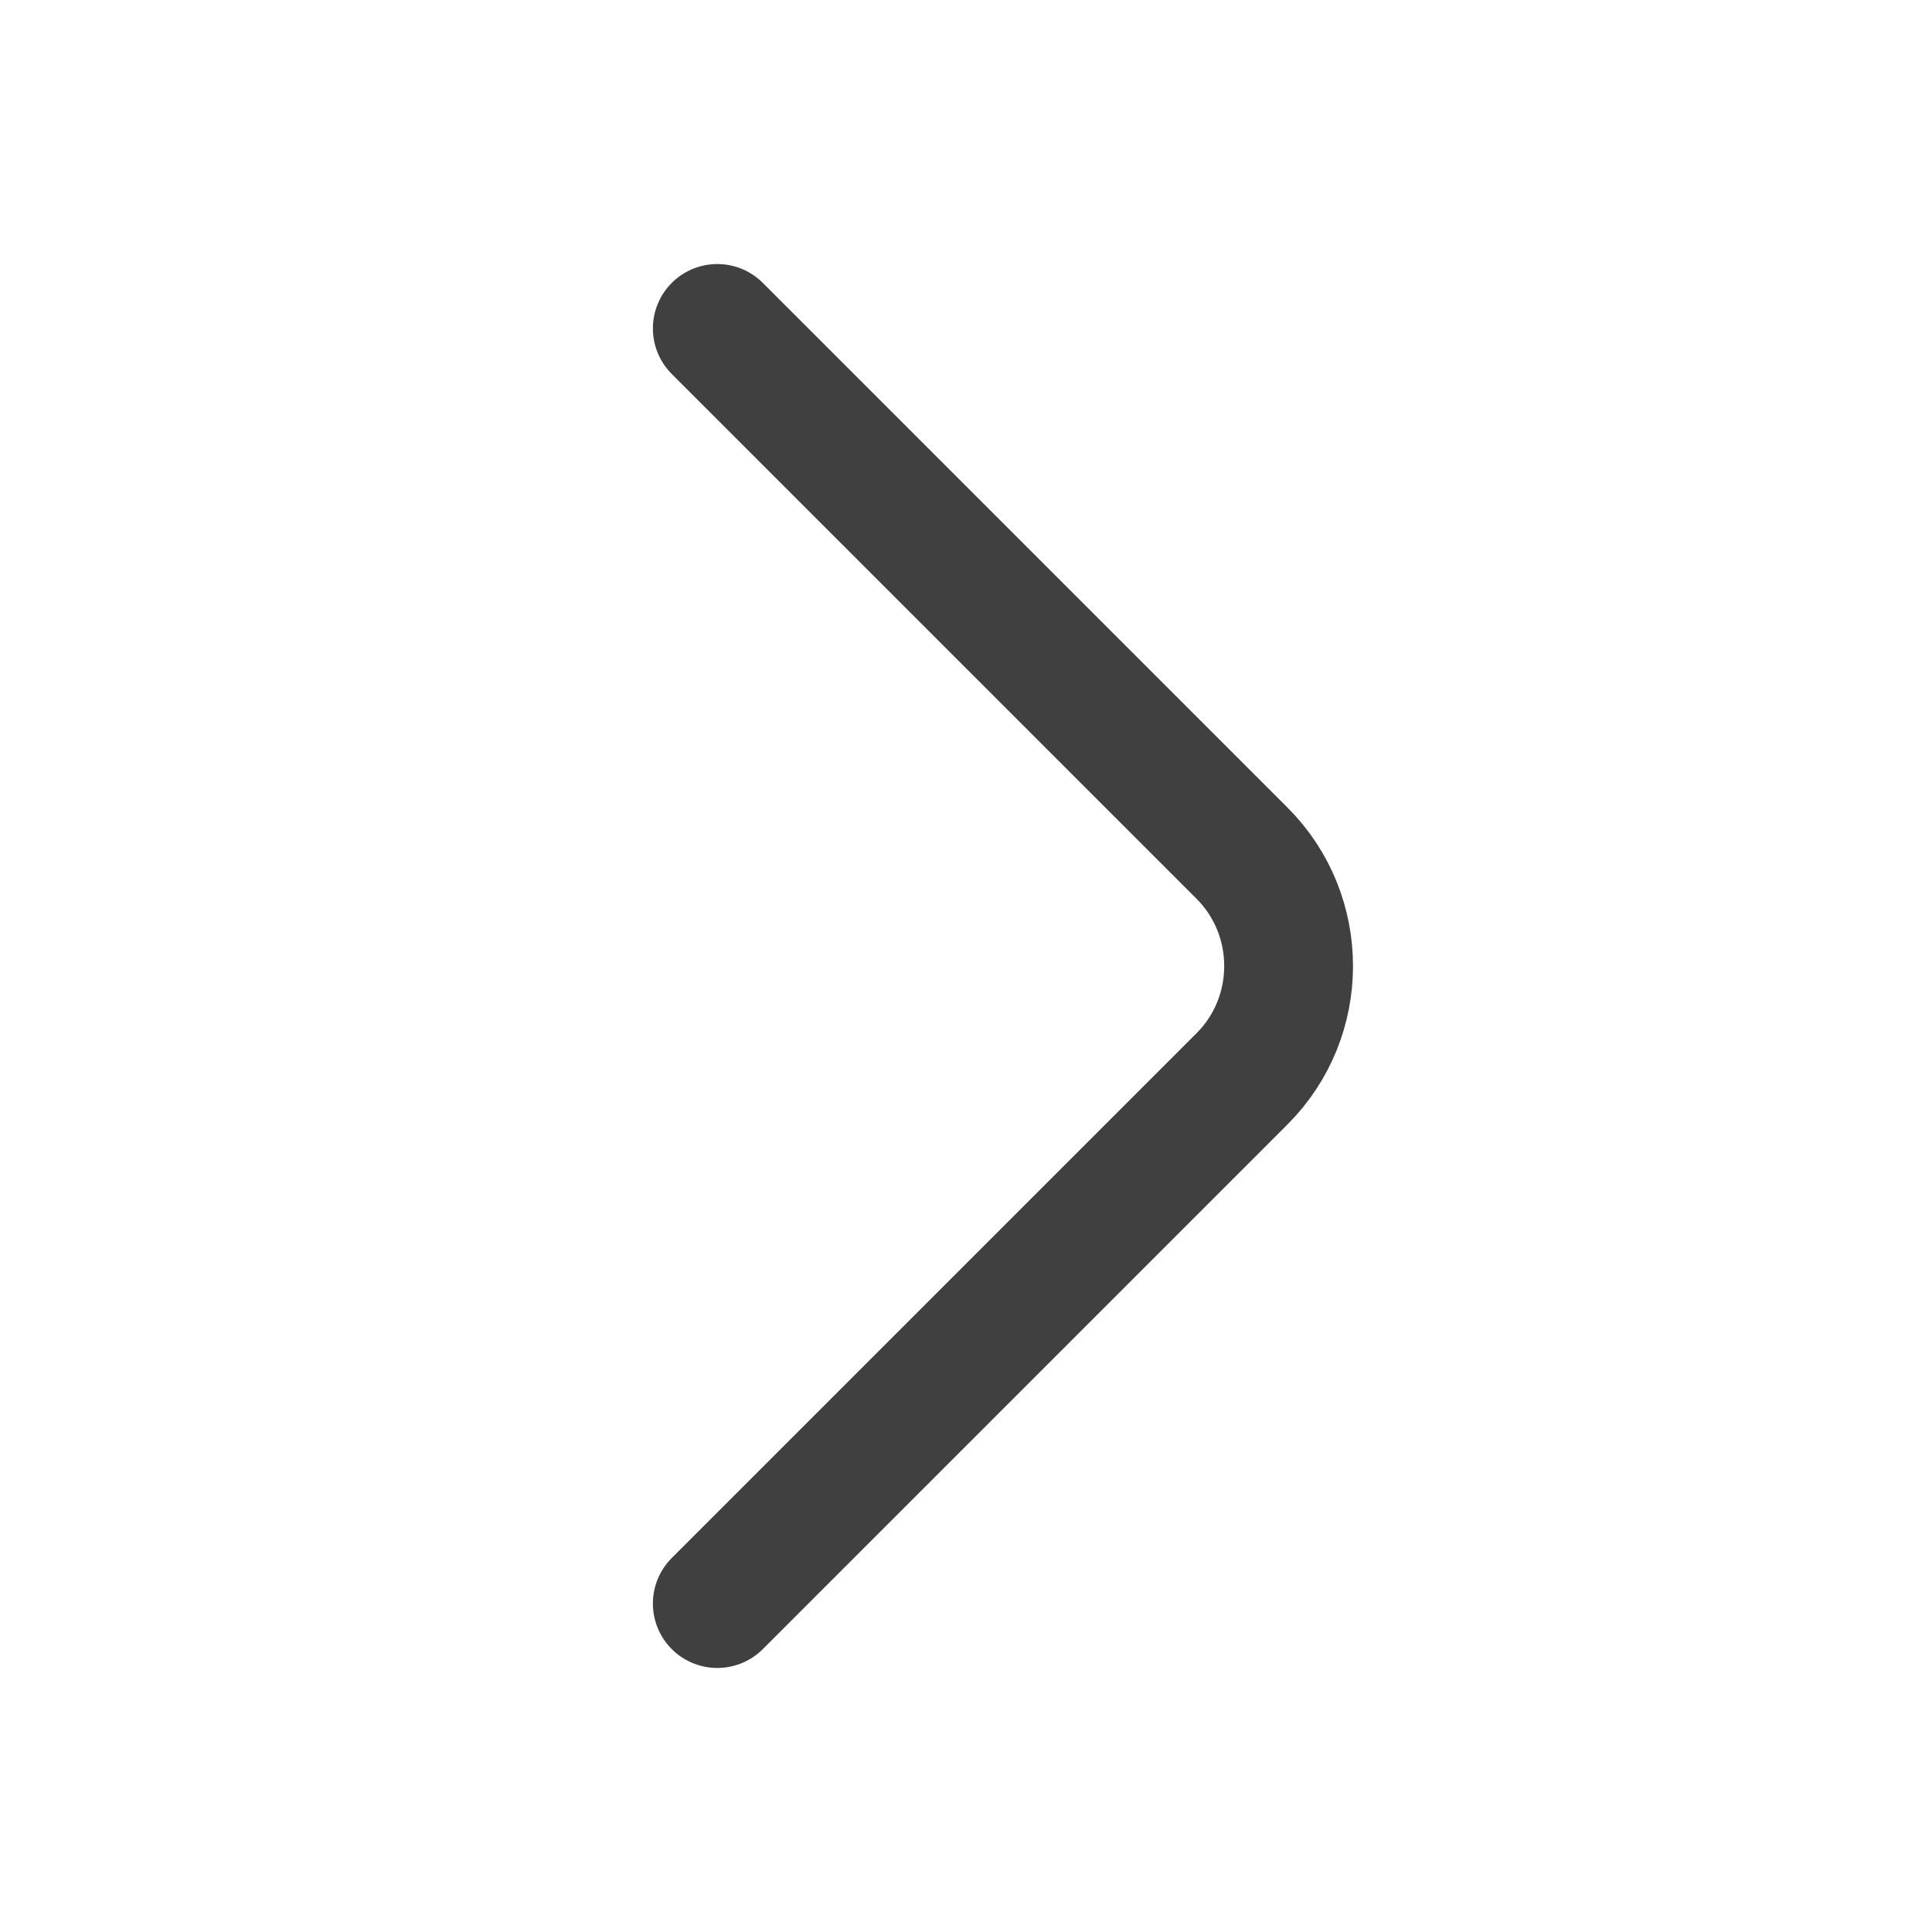
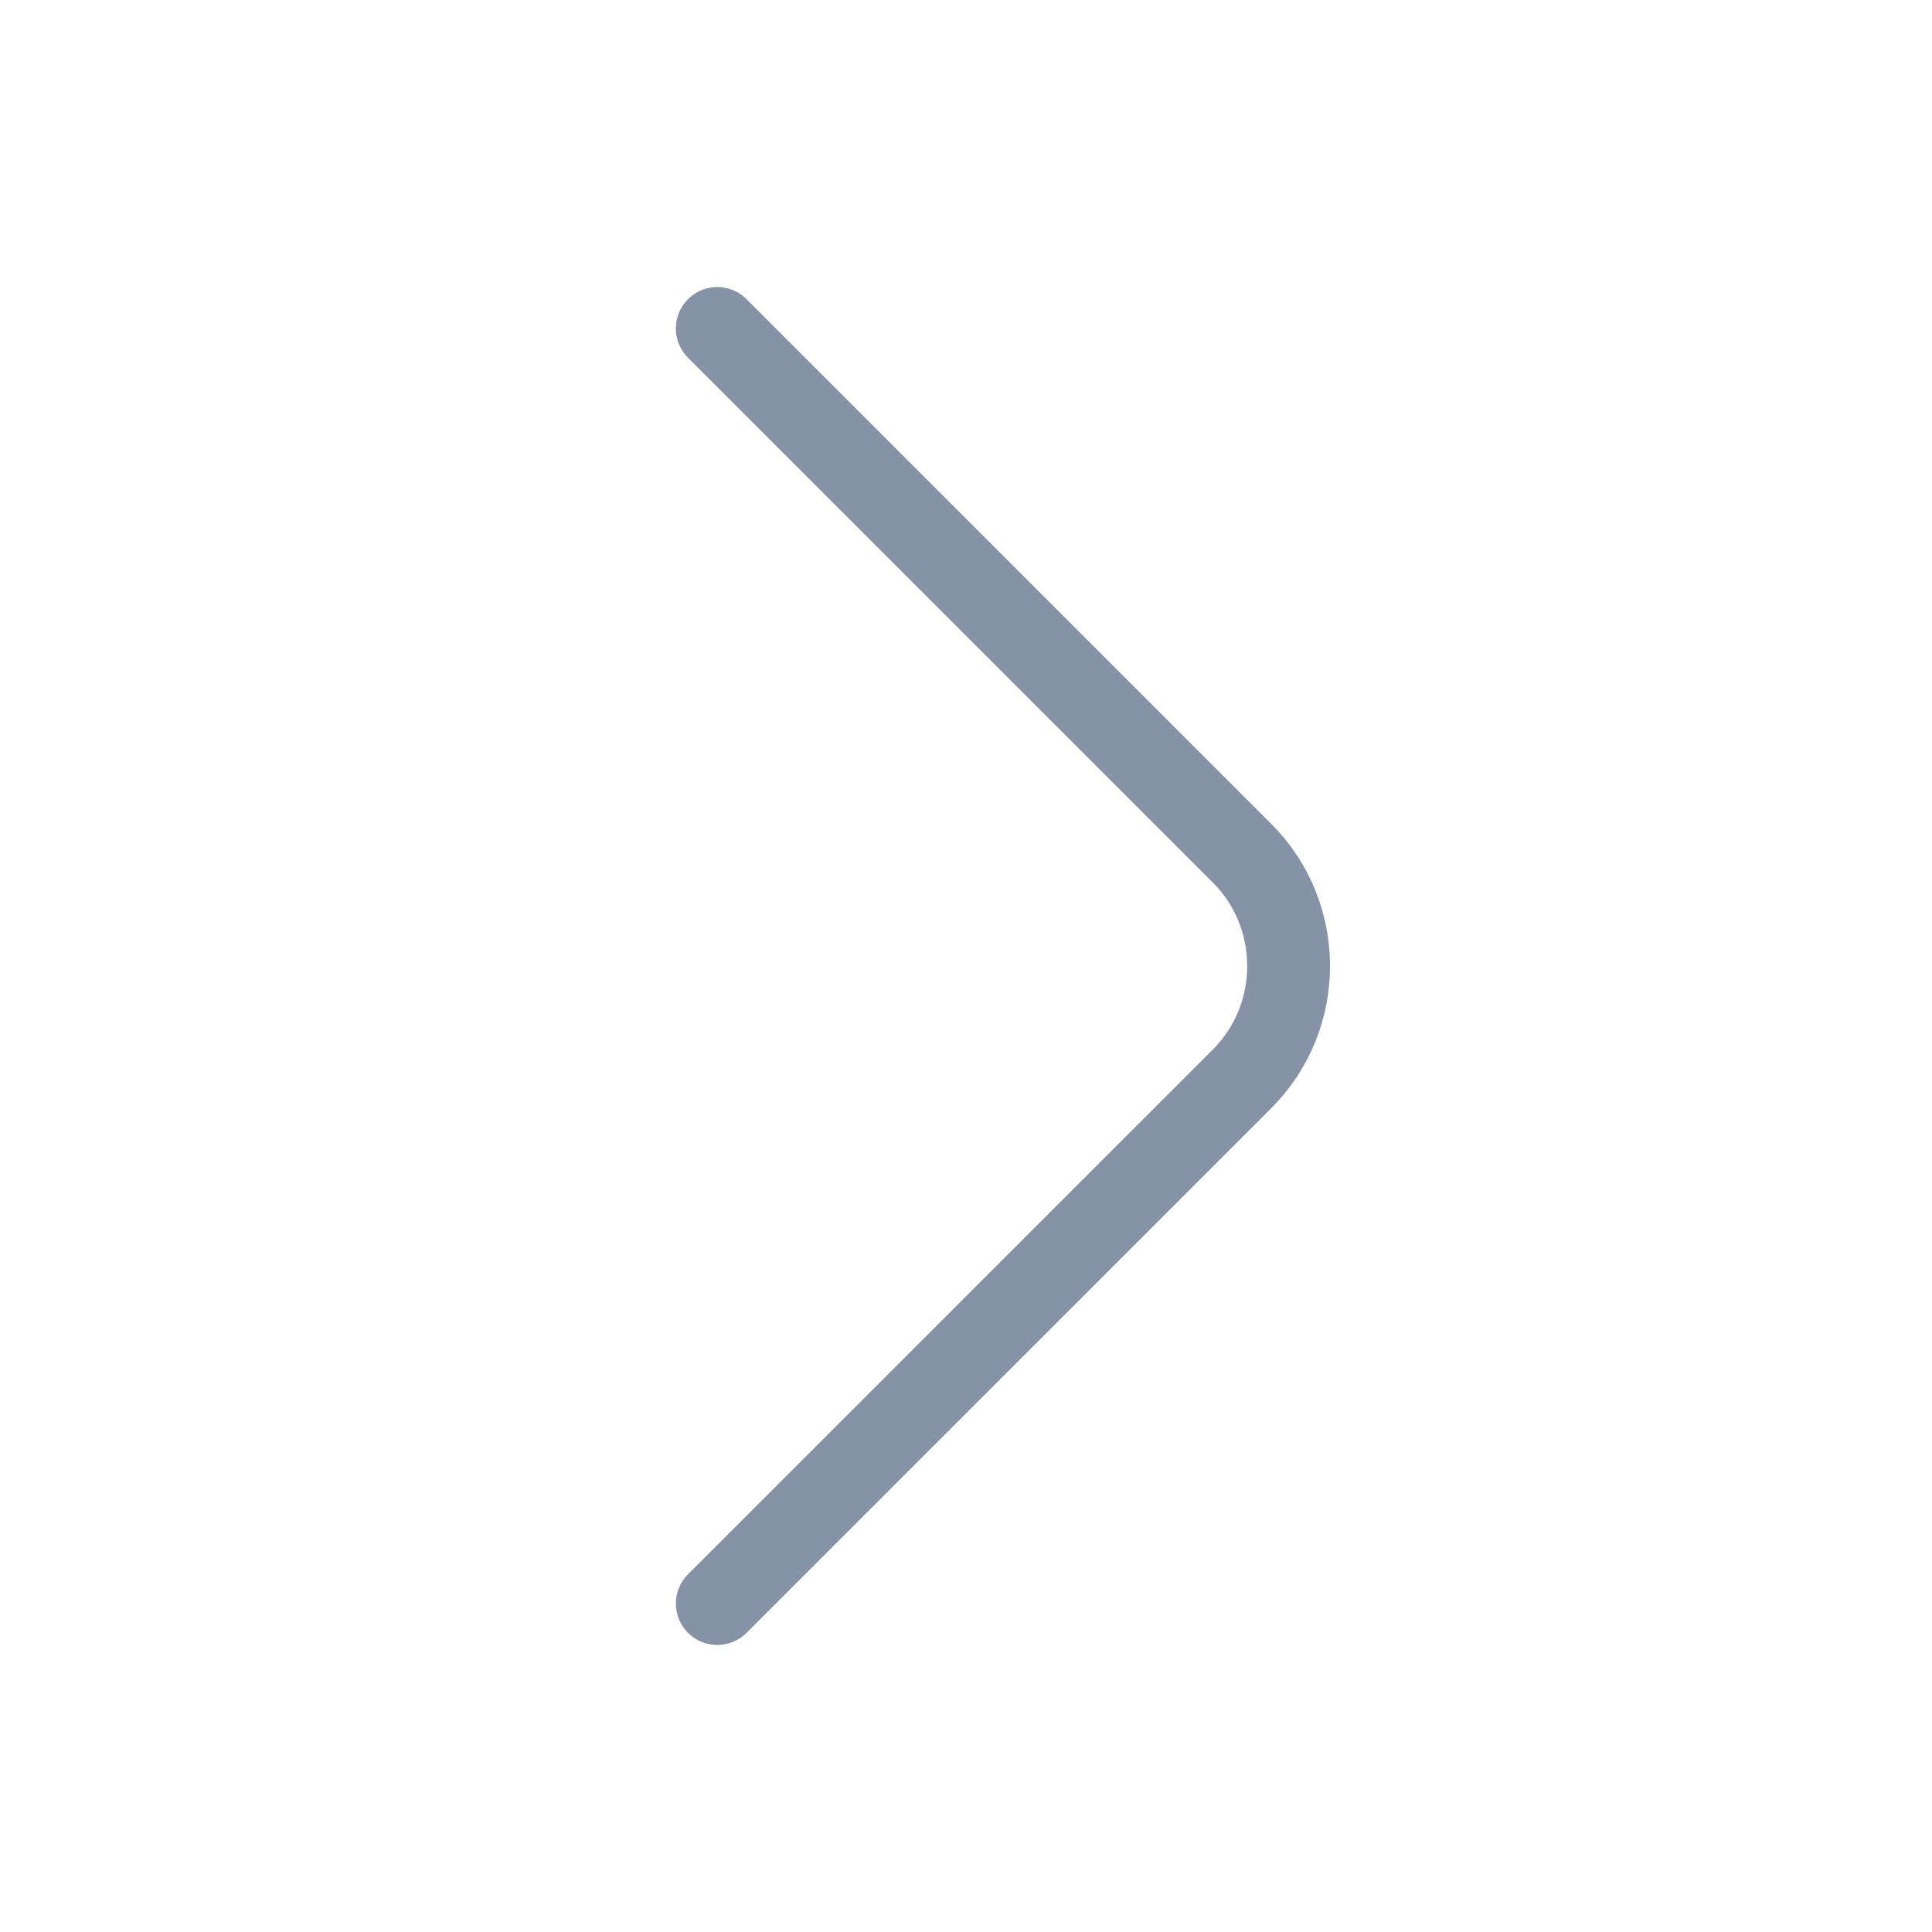
- <svg xmlns="http://www.w3.org/2000/svg" width="30" height="30" viewBox="0 0 30 30" fill="none">
-   <path d="M11.138 24.9L19.288 16.75C20.25 15.787 20.25 14.213 19.288 13.25L11.138 5.1" stroke="#404040" stroke-width="2" stroke-miterlimit="10" stroke-linecap="round" stroke-linejoin="round" />
+ <svg xmlns="http://www.w3.org/2000/svg" width="35" height="35" viewBox="0 0 35 35" fill="none">
+   <path d="M12.994 29.05L22.503 19.542C23.625 18.419 23.625 16.581 22.503 15.459L12.994 5.95" stroke="#8692A6" stroke-width="1.5" stroke-miterlimit="10" stroke-linecap="round" stroke-linejoin="round" />
</svg>
